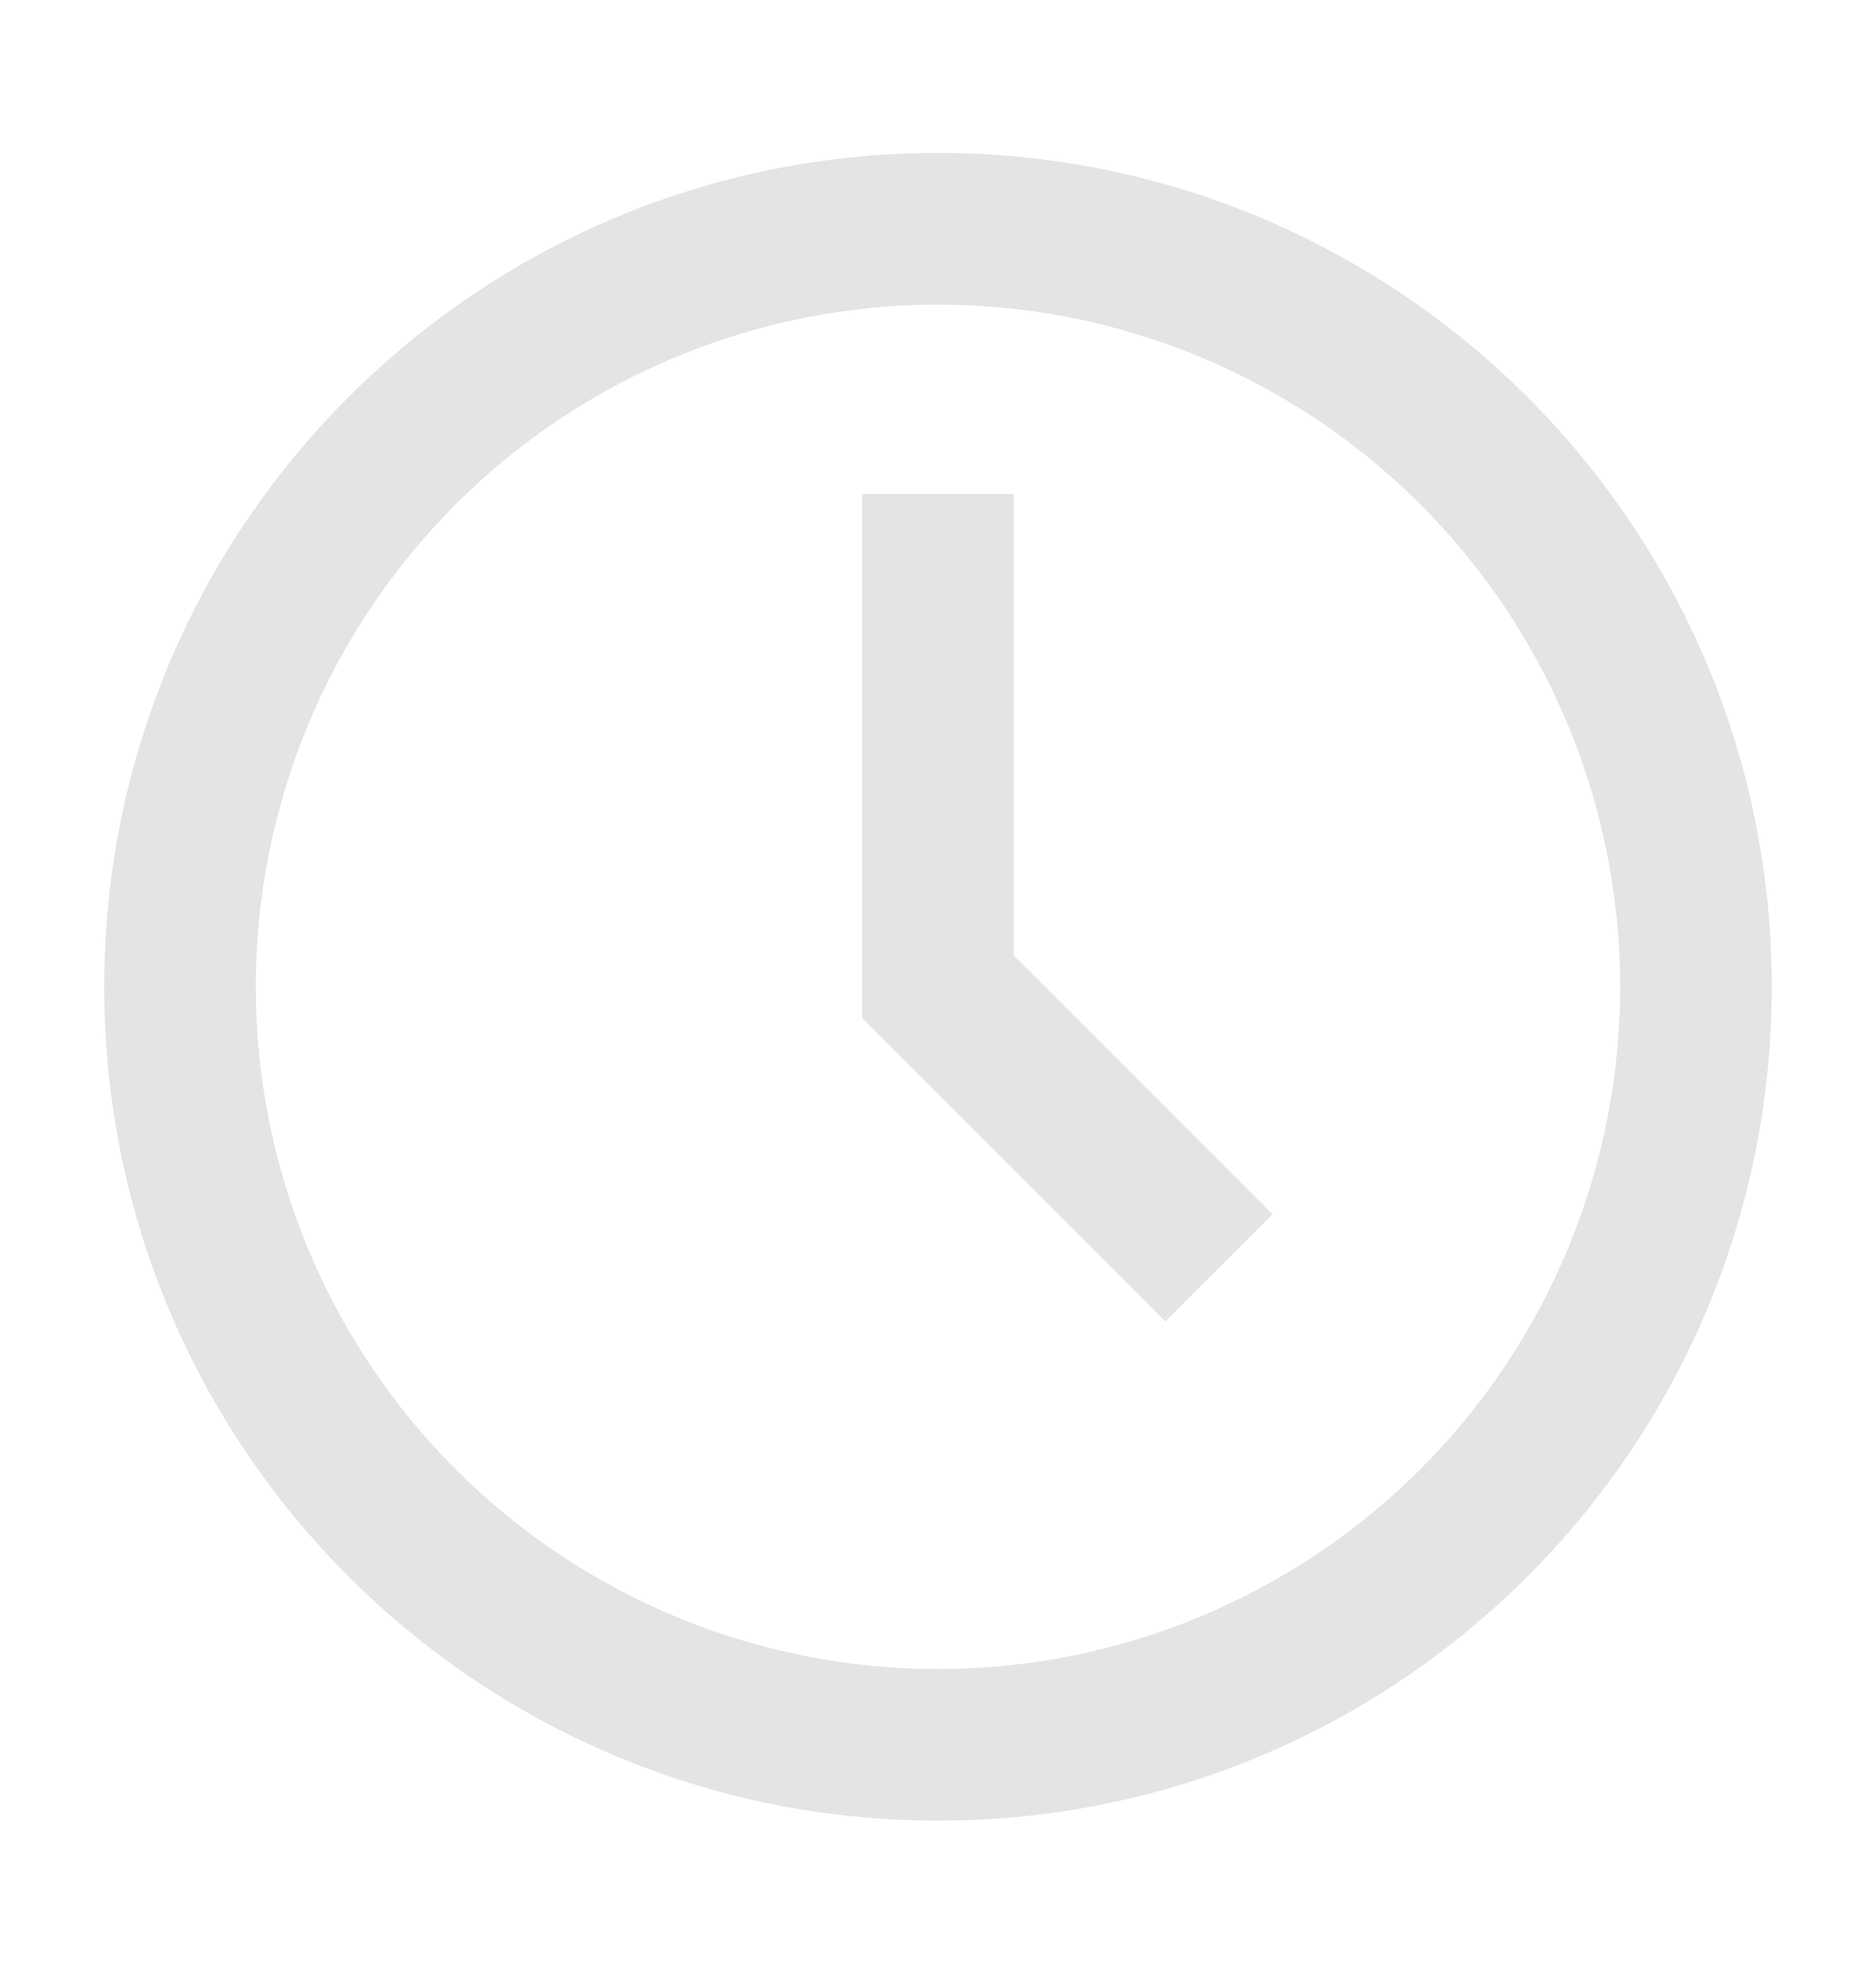
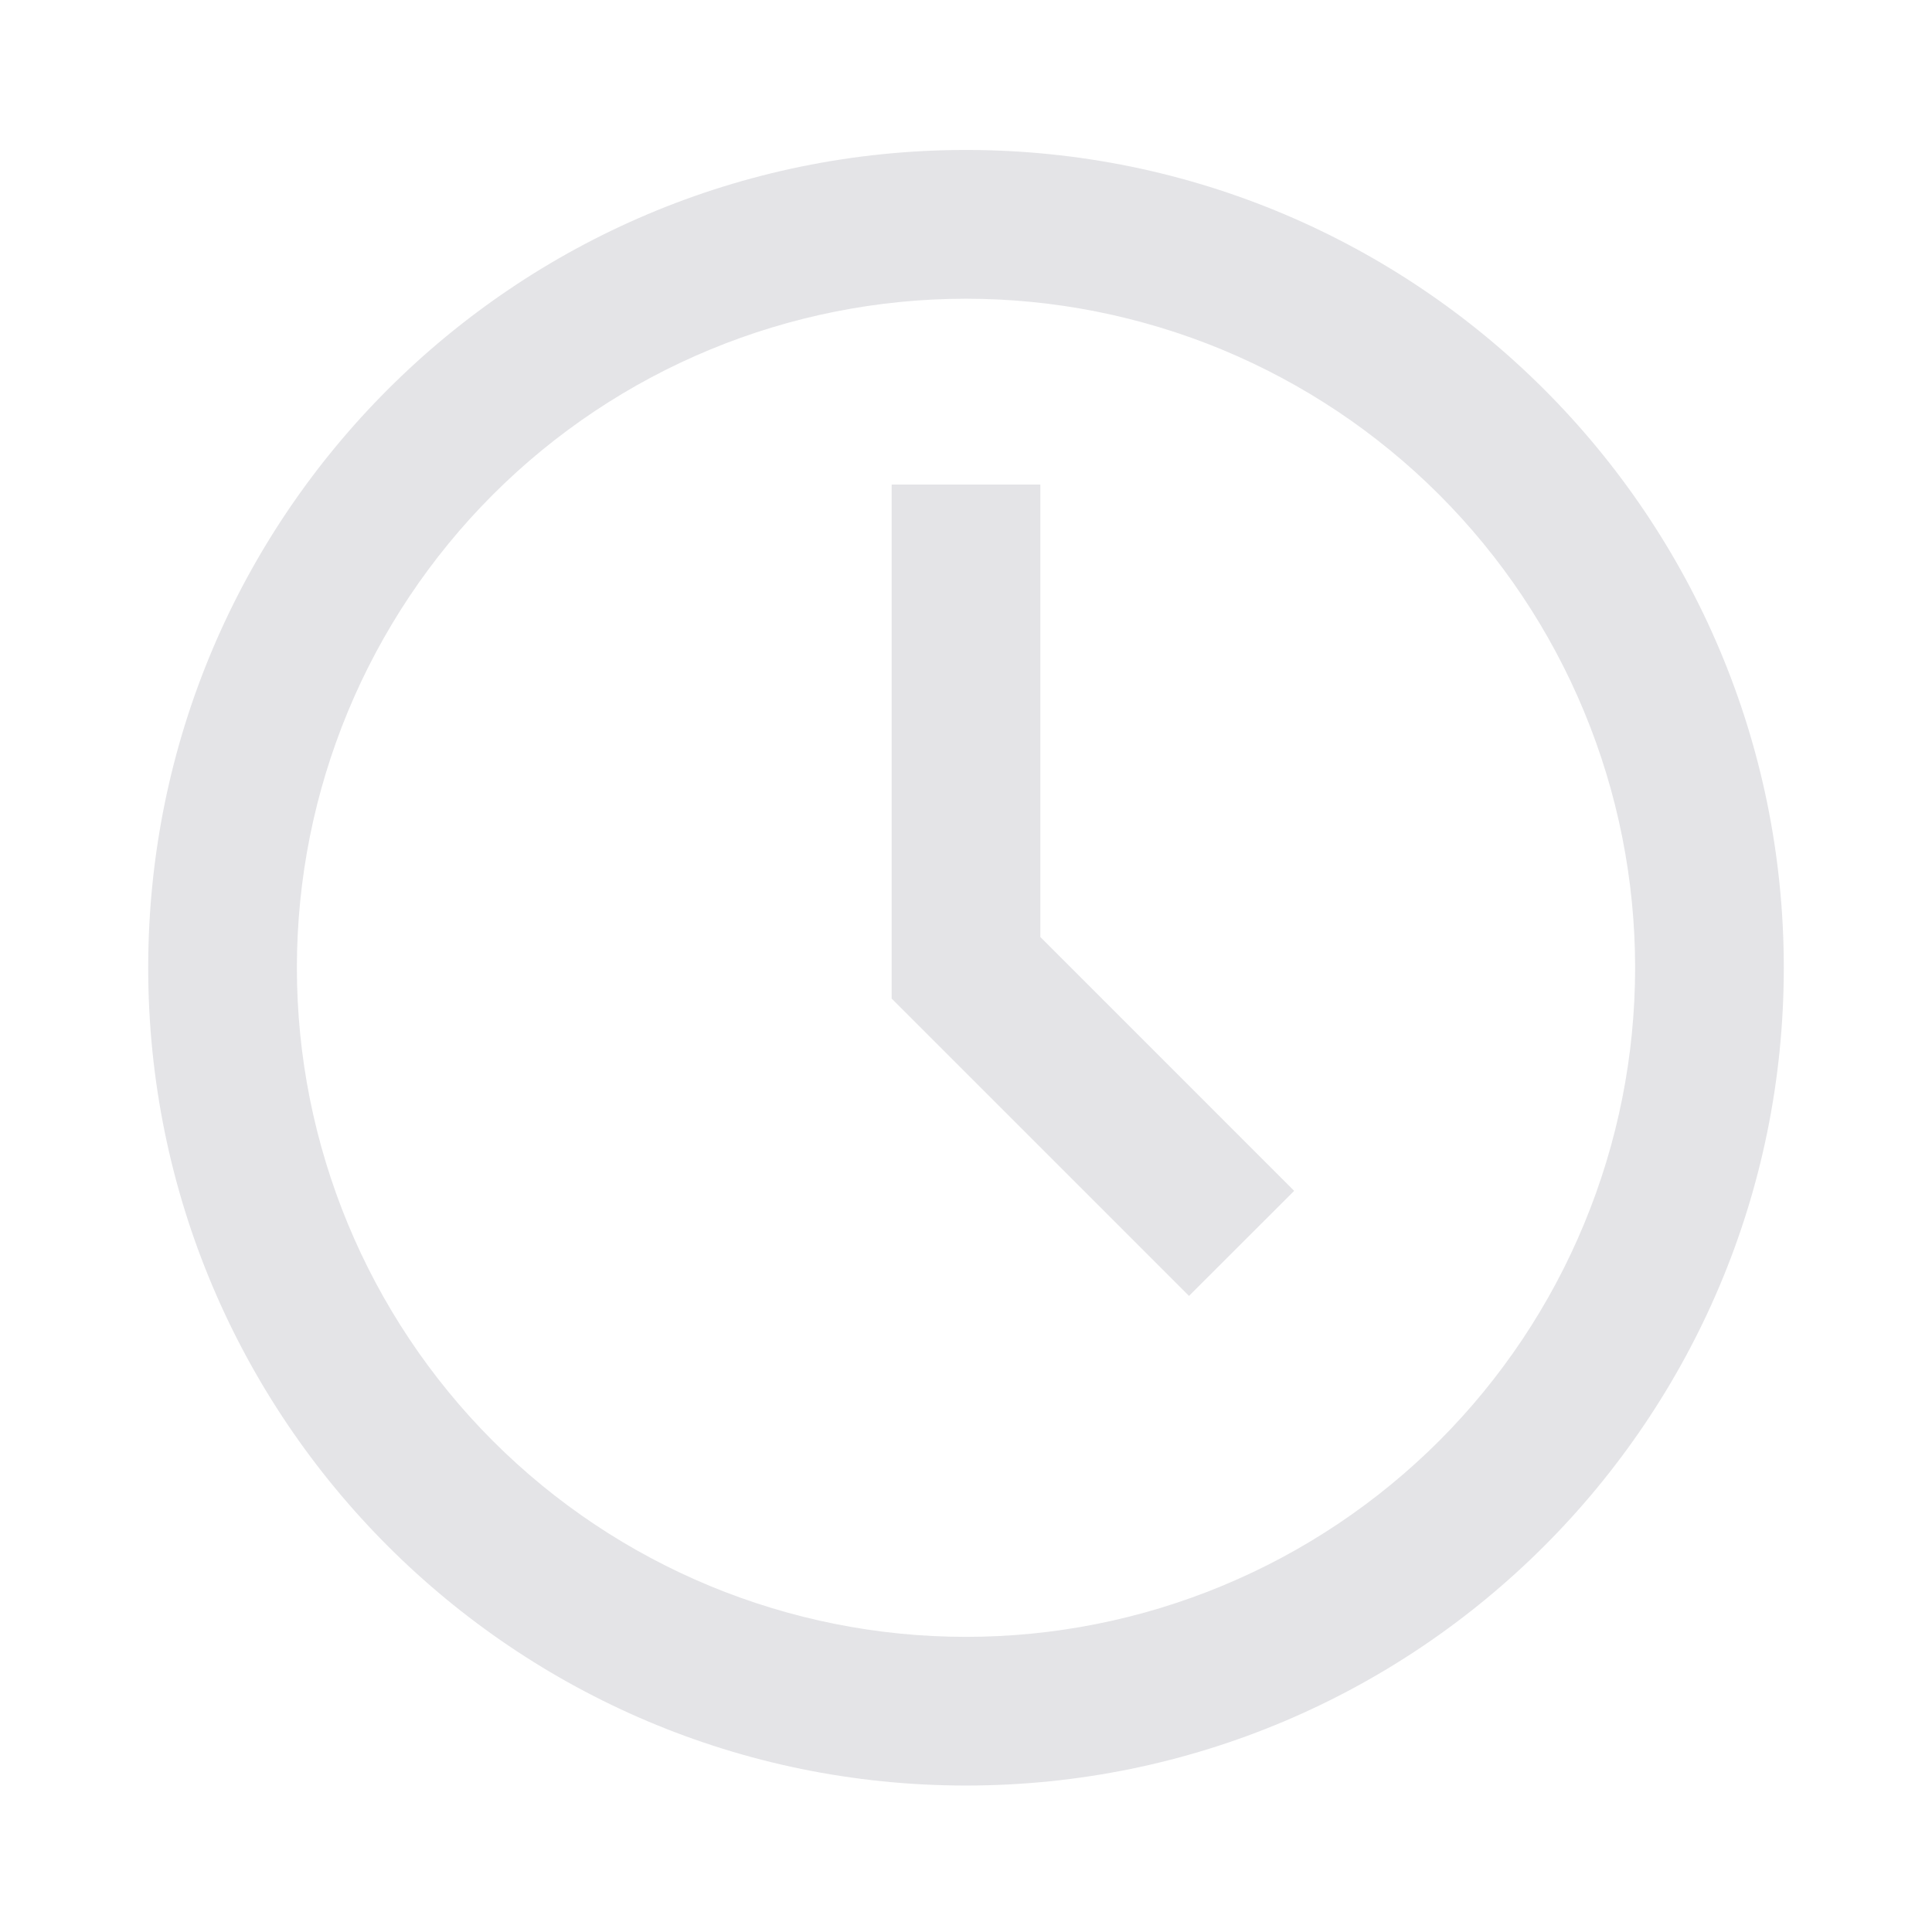
- <svg xmlns="http://www.w3.org/2000/svg" width="20" height="21" viewBox="0 0 20 21" fill="none">
+ <svg xmlns="http://www.w3.org/2000/svg" width="18" height="18" viewBox="0 0 20 21" fill="none">
  <path d="M10 17.792C10.955 17.792 11.901 17.604 12.783 17.238C13.665 16.873 14.467 16.337 15.143 15.662C15.818 14.986 16.354 14.185 16.719 13.302C17.085 12.42 17.273 11.474 17.273 10.519C17.273 9.564 17.085 8.618 16.719 7.736C16.354 6.854 15.818 6.052 15.143 5.377C14.467 4.701 13.665 4.166 12.783 3.8C11.901 3.435 10.955 3.247 10 3.247C8.071 3.247 6.221 4.013 4.857 5.377C3.494 6.741 2.727 8.59 2.727 10.519C2.727 12.448 3.494 14.298 4.857 15.662C6.221 17.026 8.071 17.792 10 17.792ZM18.889 10.519C18.889 15.428 14.909 19.408 10 19.408C5.091 19.408 1.111 15.428 1.111 10.519C1.111 5.61 5.091 1.63 10 1.63C14.909 1.63 18.889 5.61 18.889 10.519ZM12.424 14.086L9.192 10.854V5.267H10.808V10.185L13.567 12.944L12.424 14.086Z" fill="#E4E4E7" />
</svg>
